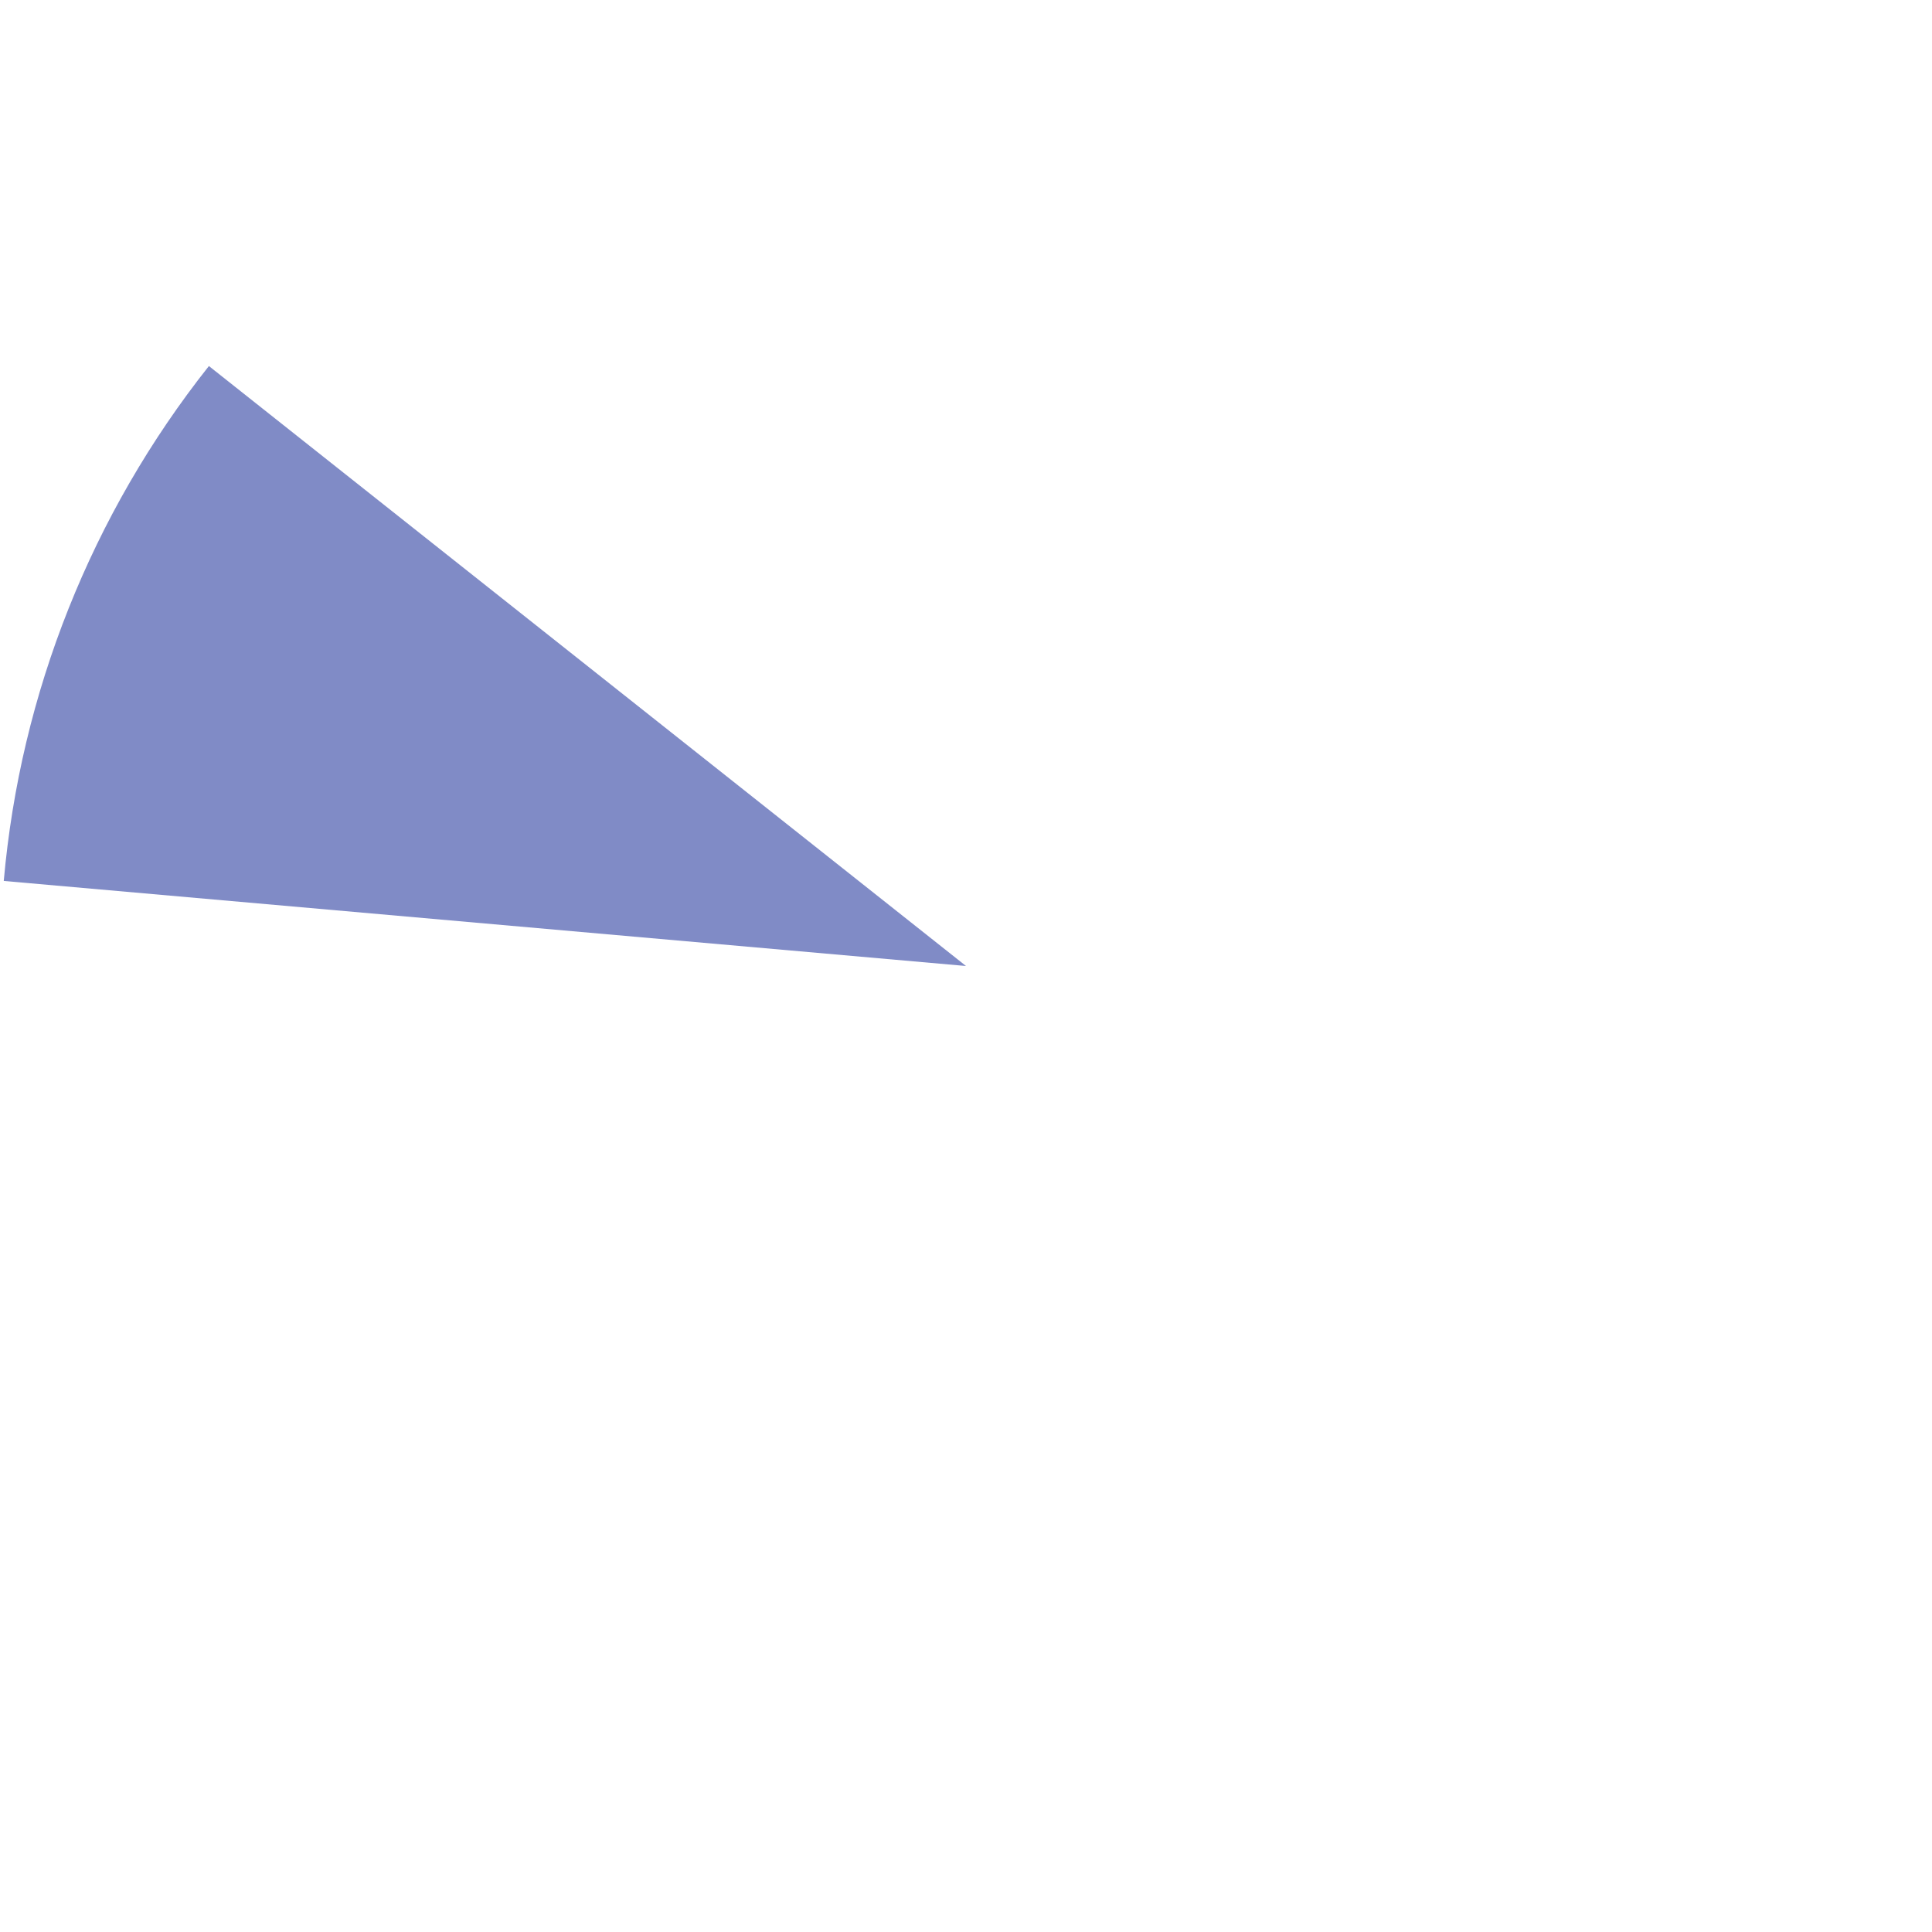
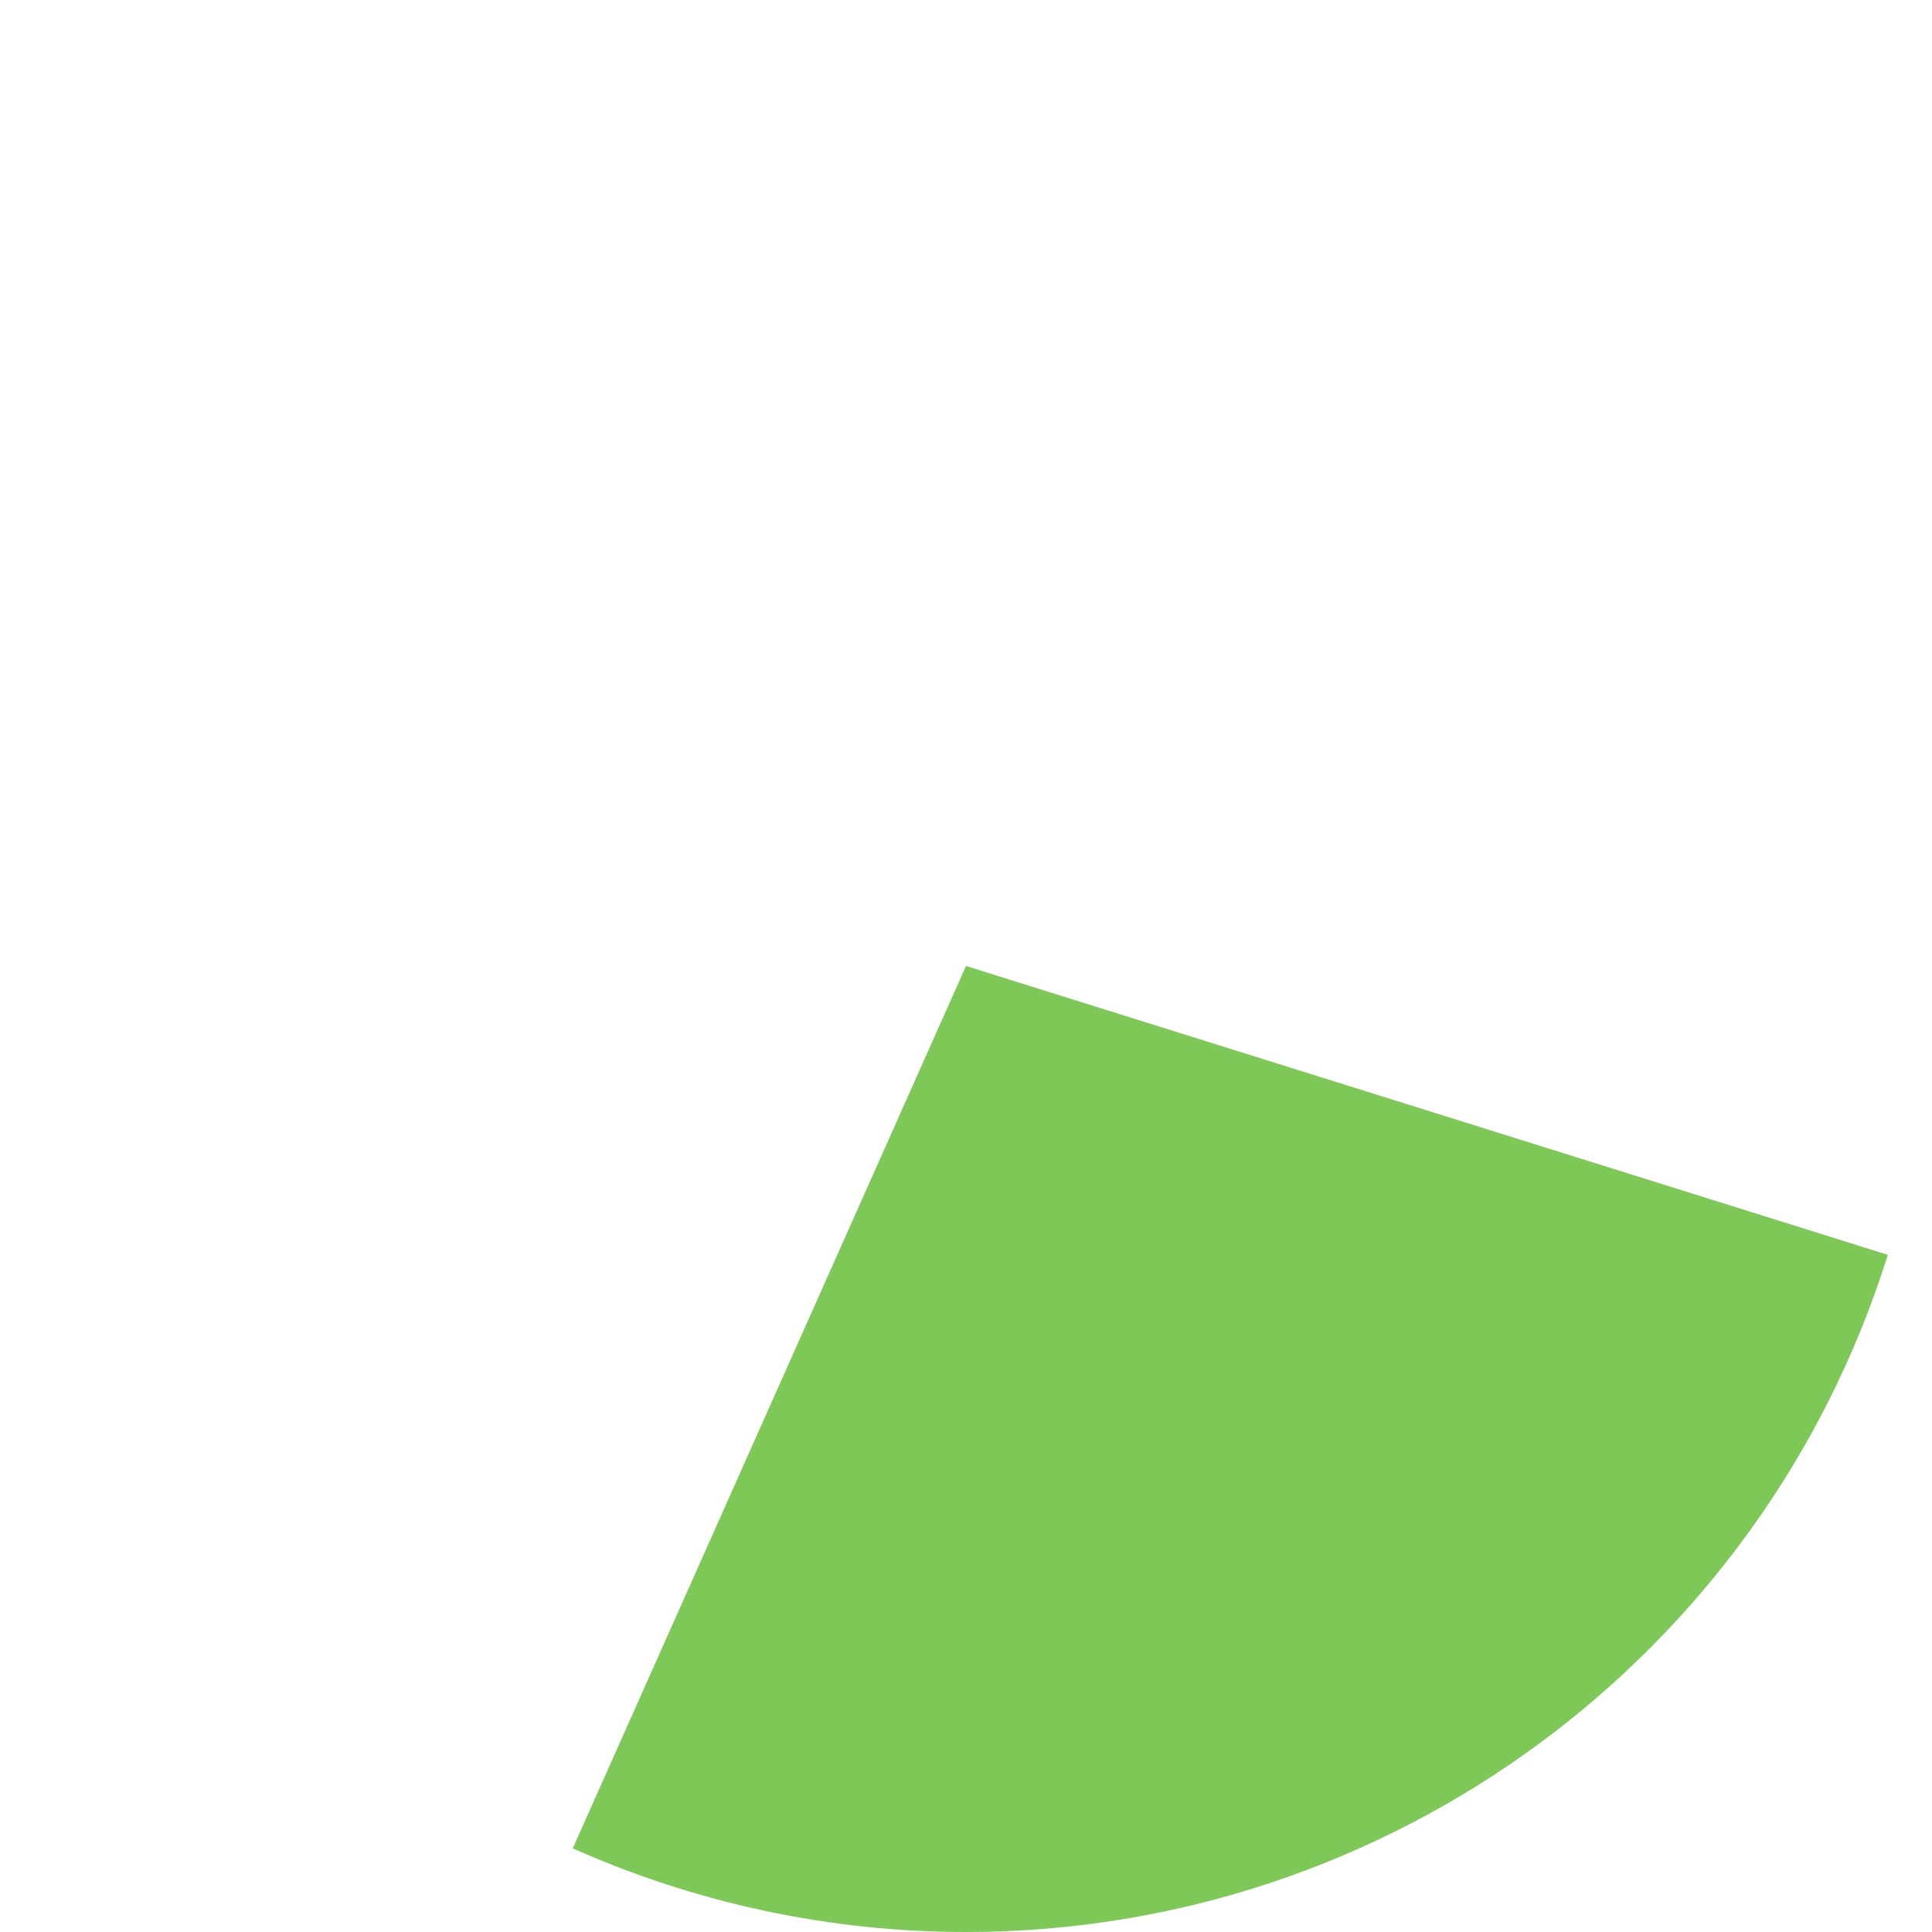
<svg xmlns="http://www.w3.org/2000/svg" version="1.1" width="160px" height="160px">
  <g transform="matrix(1 0 0 1 -581 -2663 )">
-     <path d="M 598.3 2693.314  L 661 2743  L 581.311 2735.956  C 582.687 2720.388  588.593 2705.564  598.3 2693.314  Z " fill-rule="nonzero" fill="#808bc6" stroke="none" />
+     <path d="M 628.434 2816.072  L 661 2743  L 737.341 2766.919  C 726.886 2800.288  695.969 2823  661 2823  C 649.779 2823  638.684 2820.639  628.434 2816.072  Z " fill-rule="nonzero" fill="#7dc856" stroke="none" />
  </g>
</svg>
